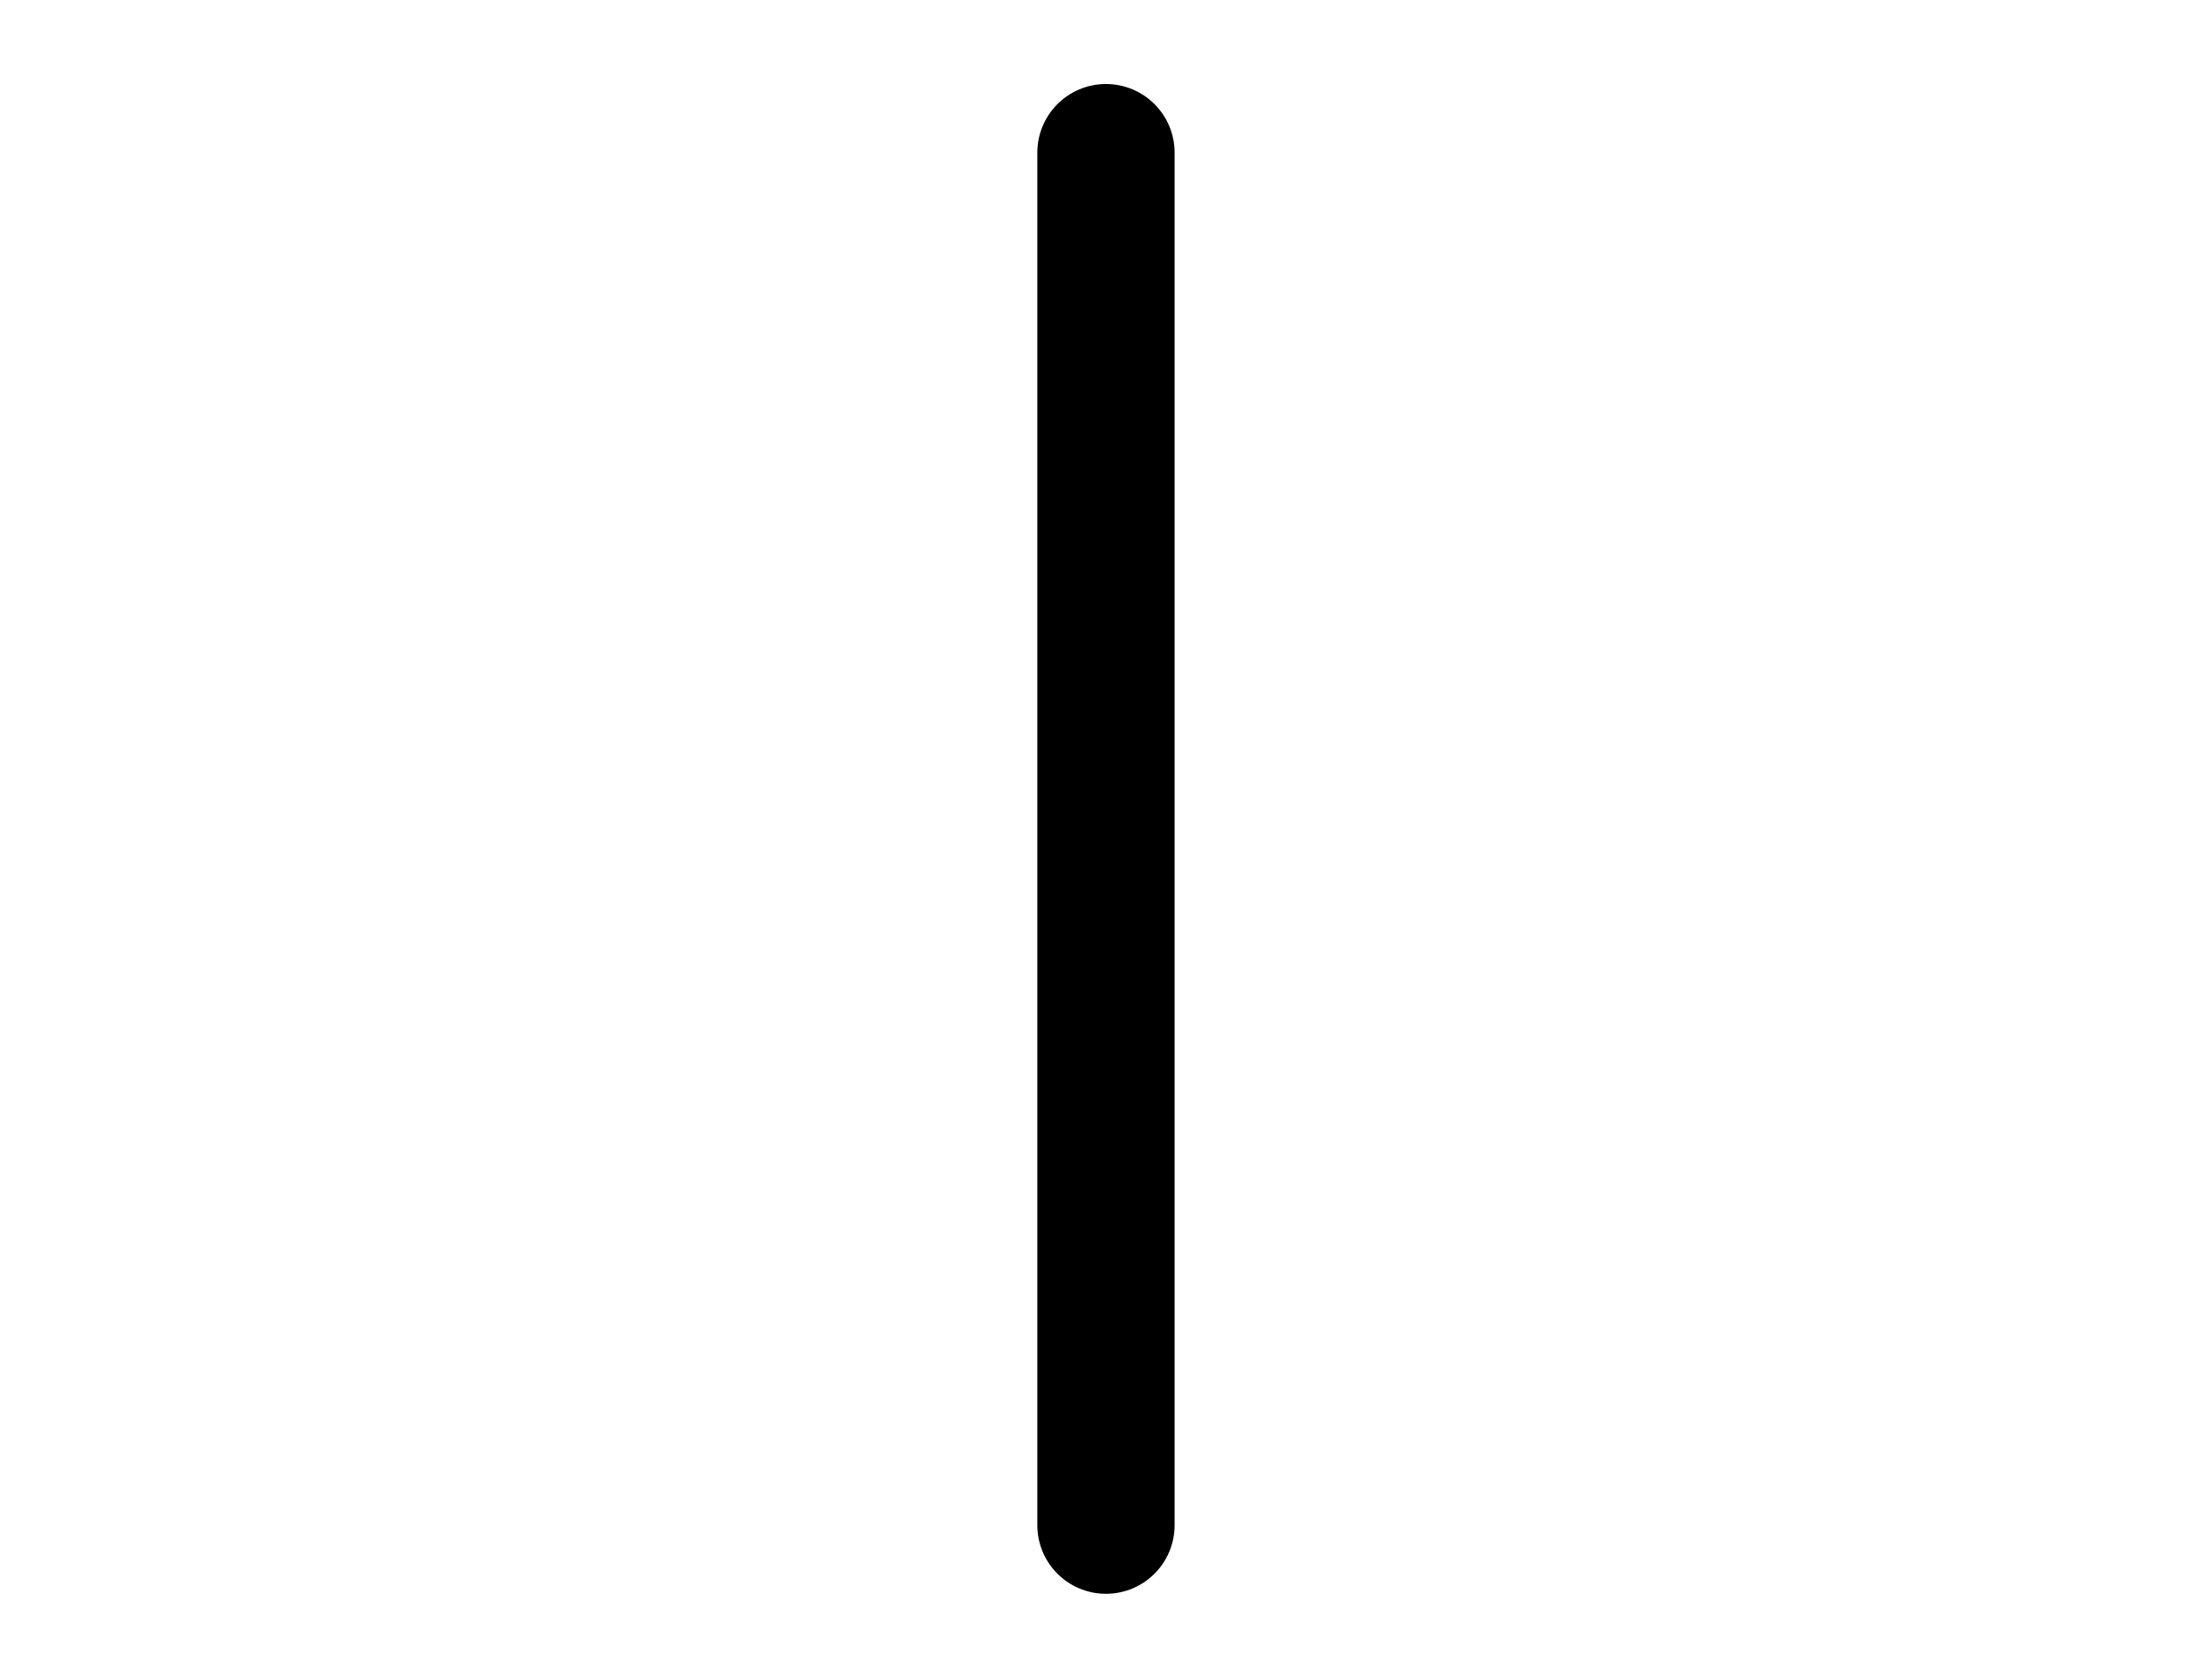
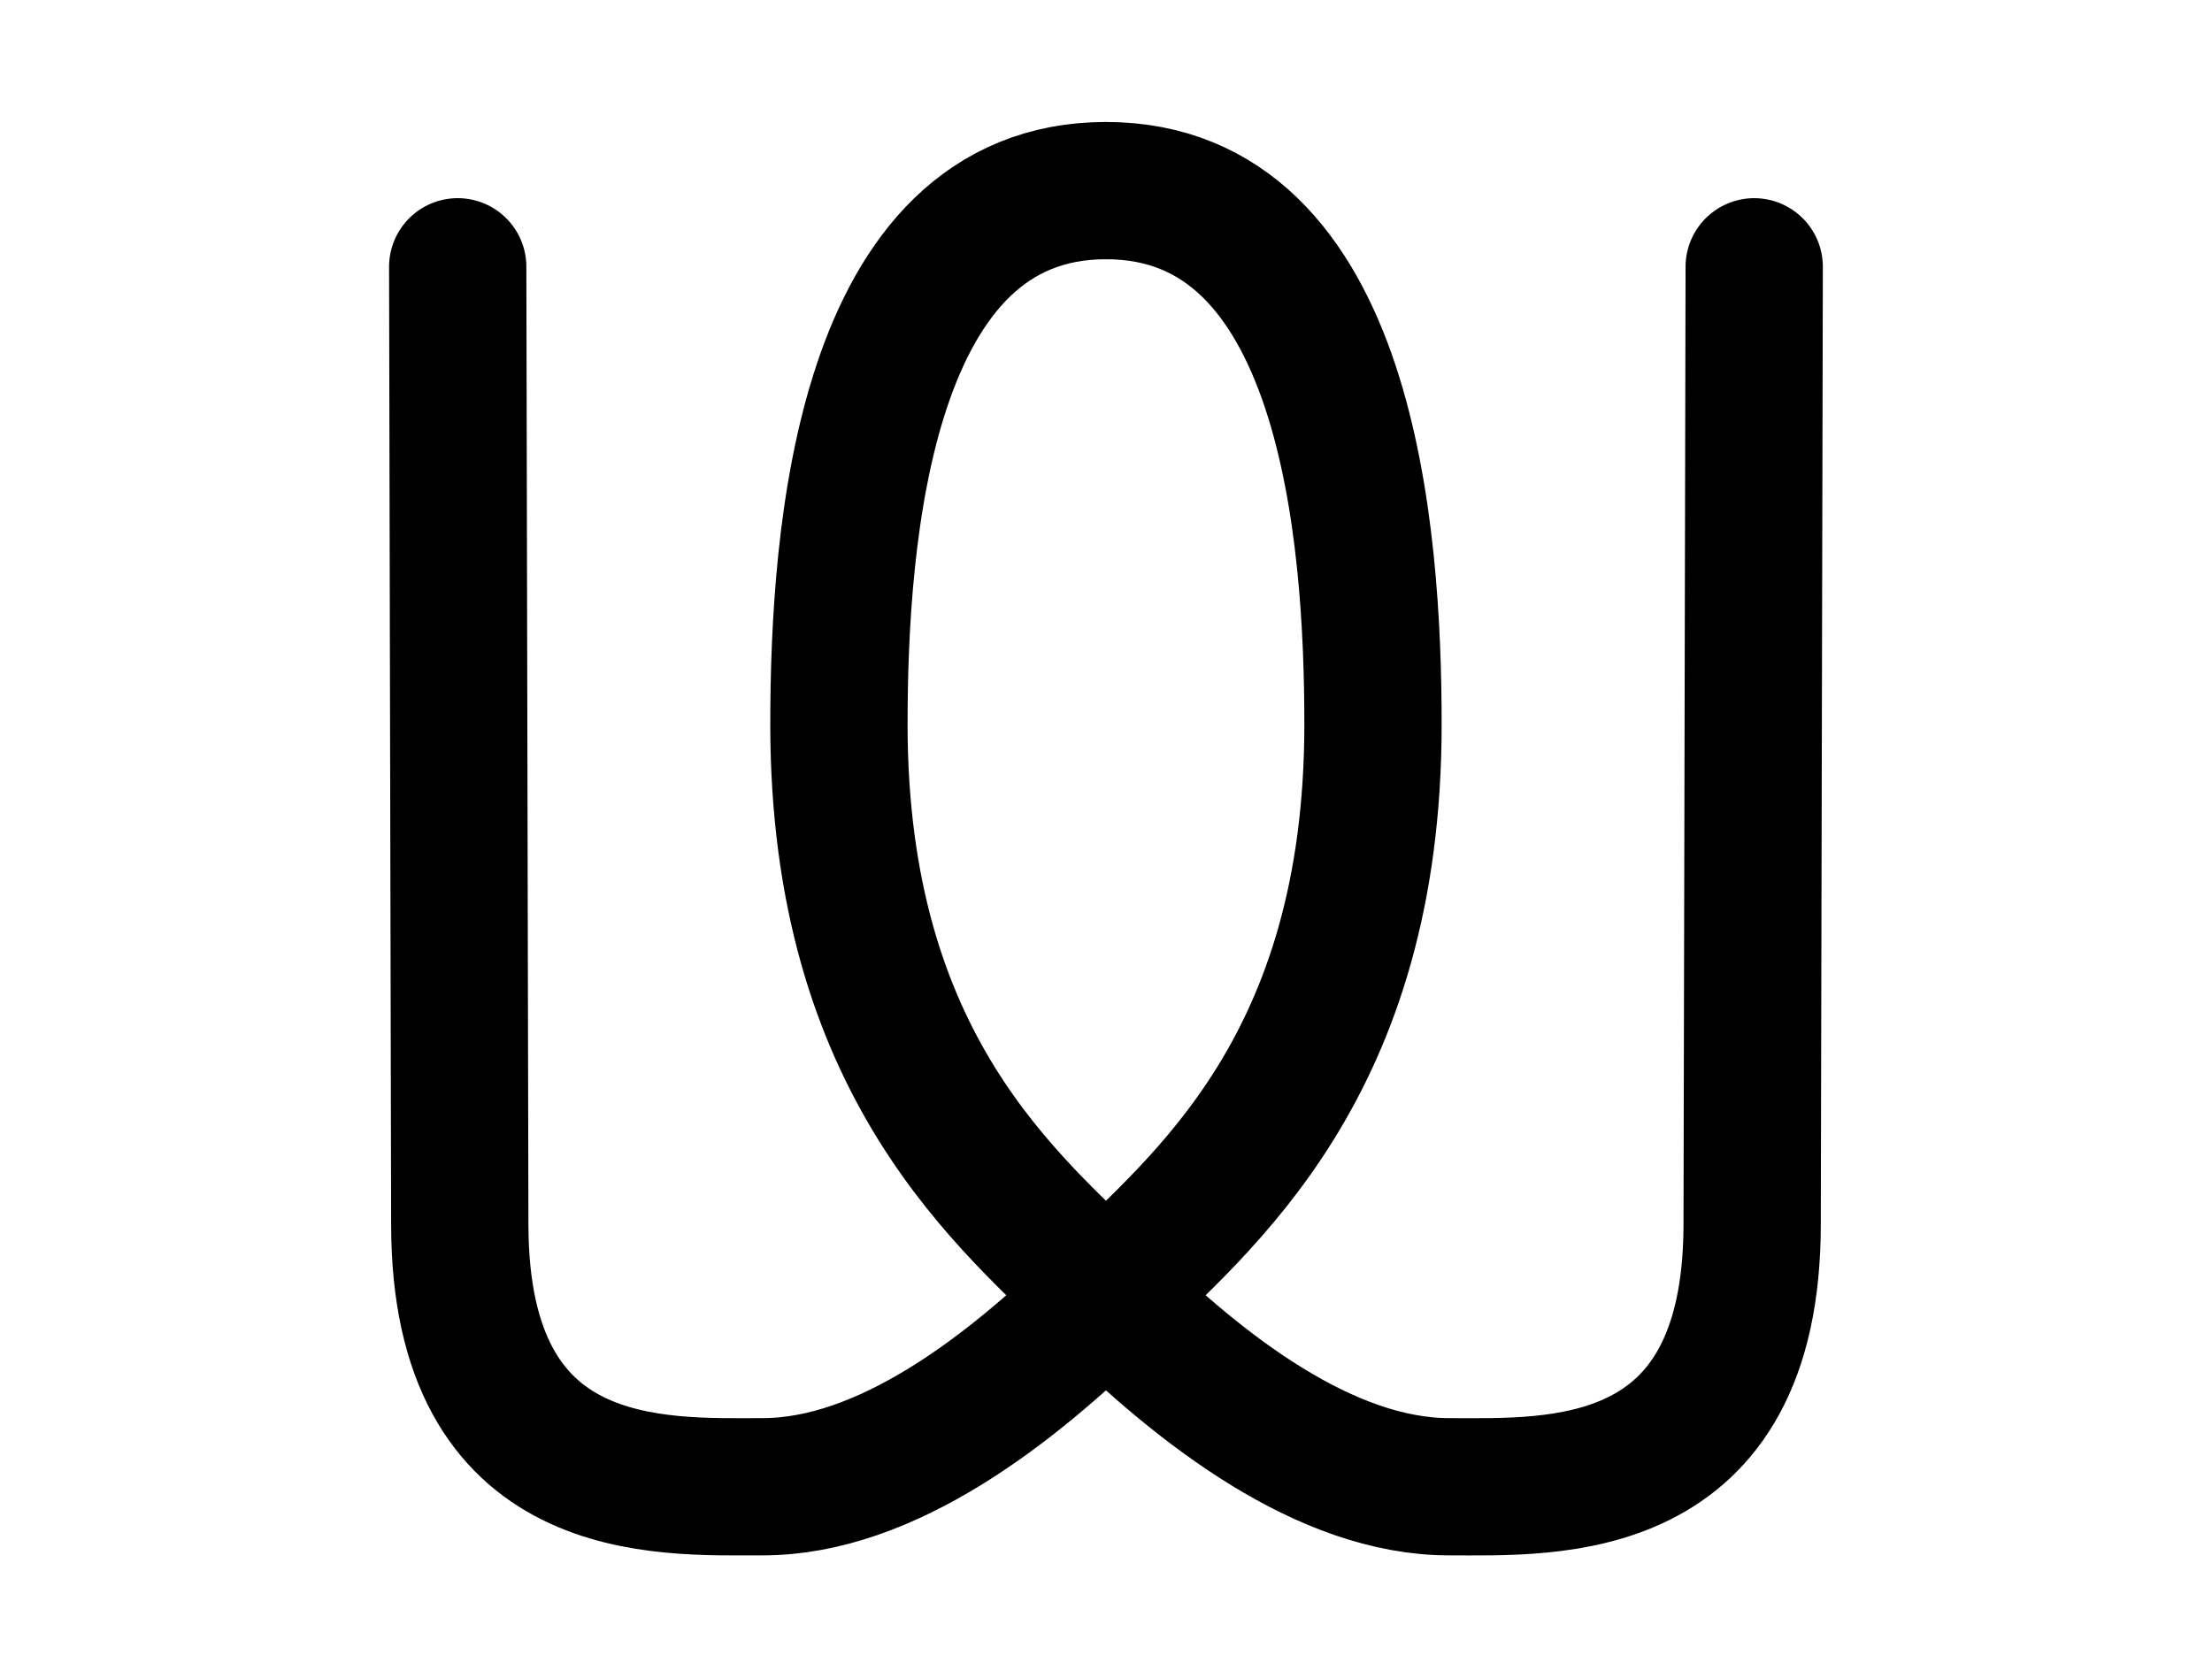
- <svg xmlns="http://www.w3.org/2000/svg" version="1.1" id="svg18165" viewBox="0 0 9.667 7.333" height="22" width="0.29E2">
+ <svg xmlns="http://www.w3.org/2000/svg" xmlns:xlink="http://www.w3.org/1999/xlink" version="1.1" id="svg18165" viewBox="0 0 9.667 7.333" height="22" width="0.29E2">
  <defs id="defs18167" />
  <g transform="translate(0.08333333,-1045.029)" id="layer1">
-     <path id="path11085" d="m 4.75,1045.696 v 6" style="fill:none;fill-rule:evenodd;stroke:#000000;stroke-width:0.6;stroke-linecap:round;stroke-linejoin:miter;stroke-miterlimit:4;stroke-dasharray:none;stroke-opacity:1" />
+     <path id="path4767" d="m 4.75,1045.862 c 1.056,0 1.167,1.5 1.167,2.333 4e-7,1.5 -0.75,2.089 -1.167,2.5 -0.417,0.411 -0.961,0.833 -1.5,0.833 -0.45,0 -1.324,0.051 -1.324,-1.148 l -0.009,-4.185" style="fill:none;fill-rule:evenodd;stroke:#000000;stroke-width:0.6;stroke-linecap:round;stroke-linejoin:miter;stroke-miterlimit:4;stroke-dasharray:none;stroke-opacity:1" />
+     <use height="100%" width="100%" transform="matrix(-1,0,0,1,9.5,2.9600288e-5)" id="use4797" xlink:href="#path4767" y="0" x="0" />
  </g>
</svg>
